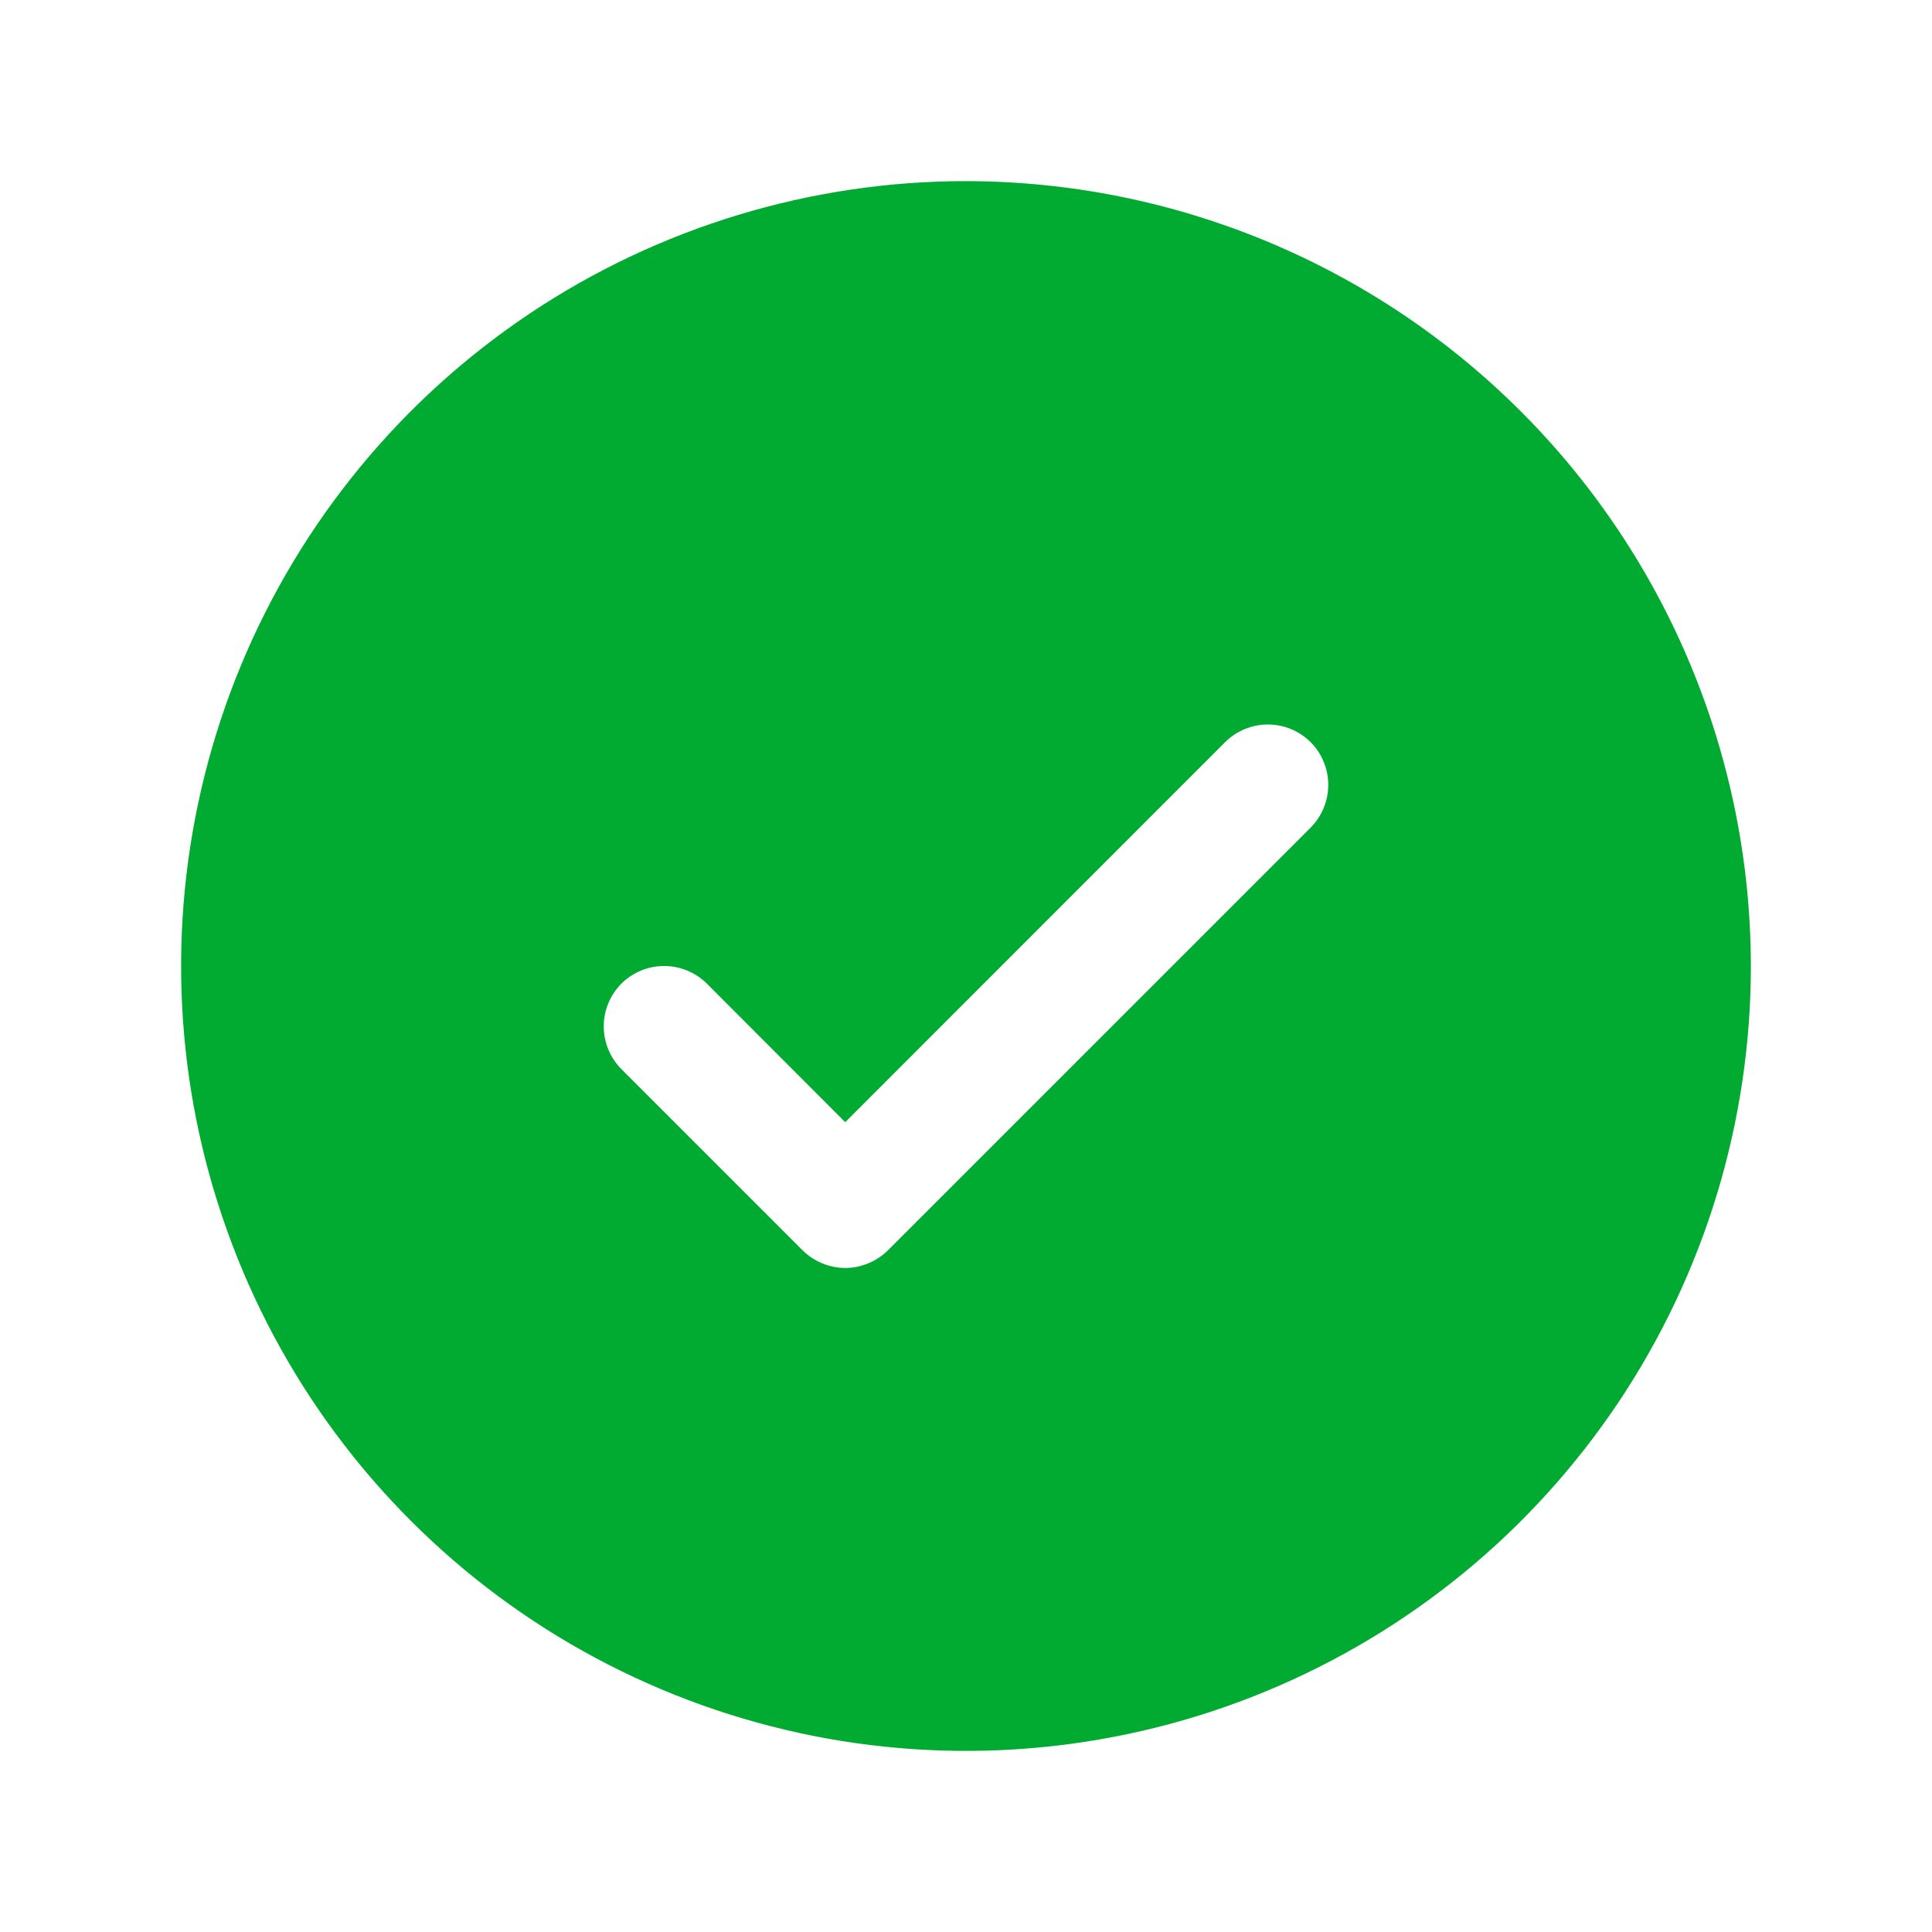
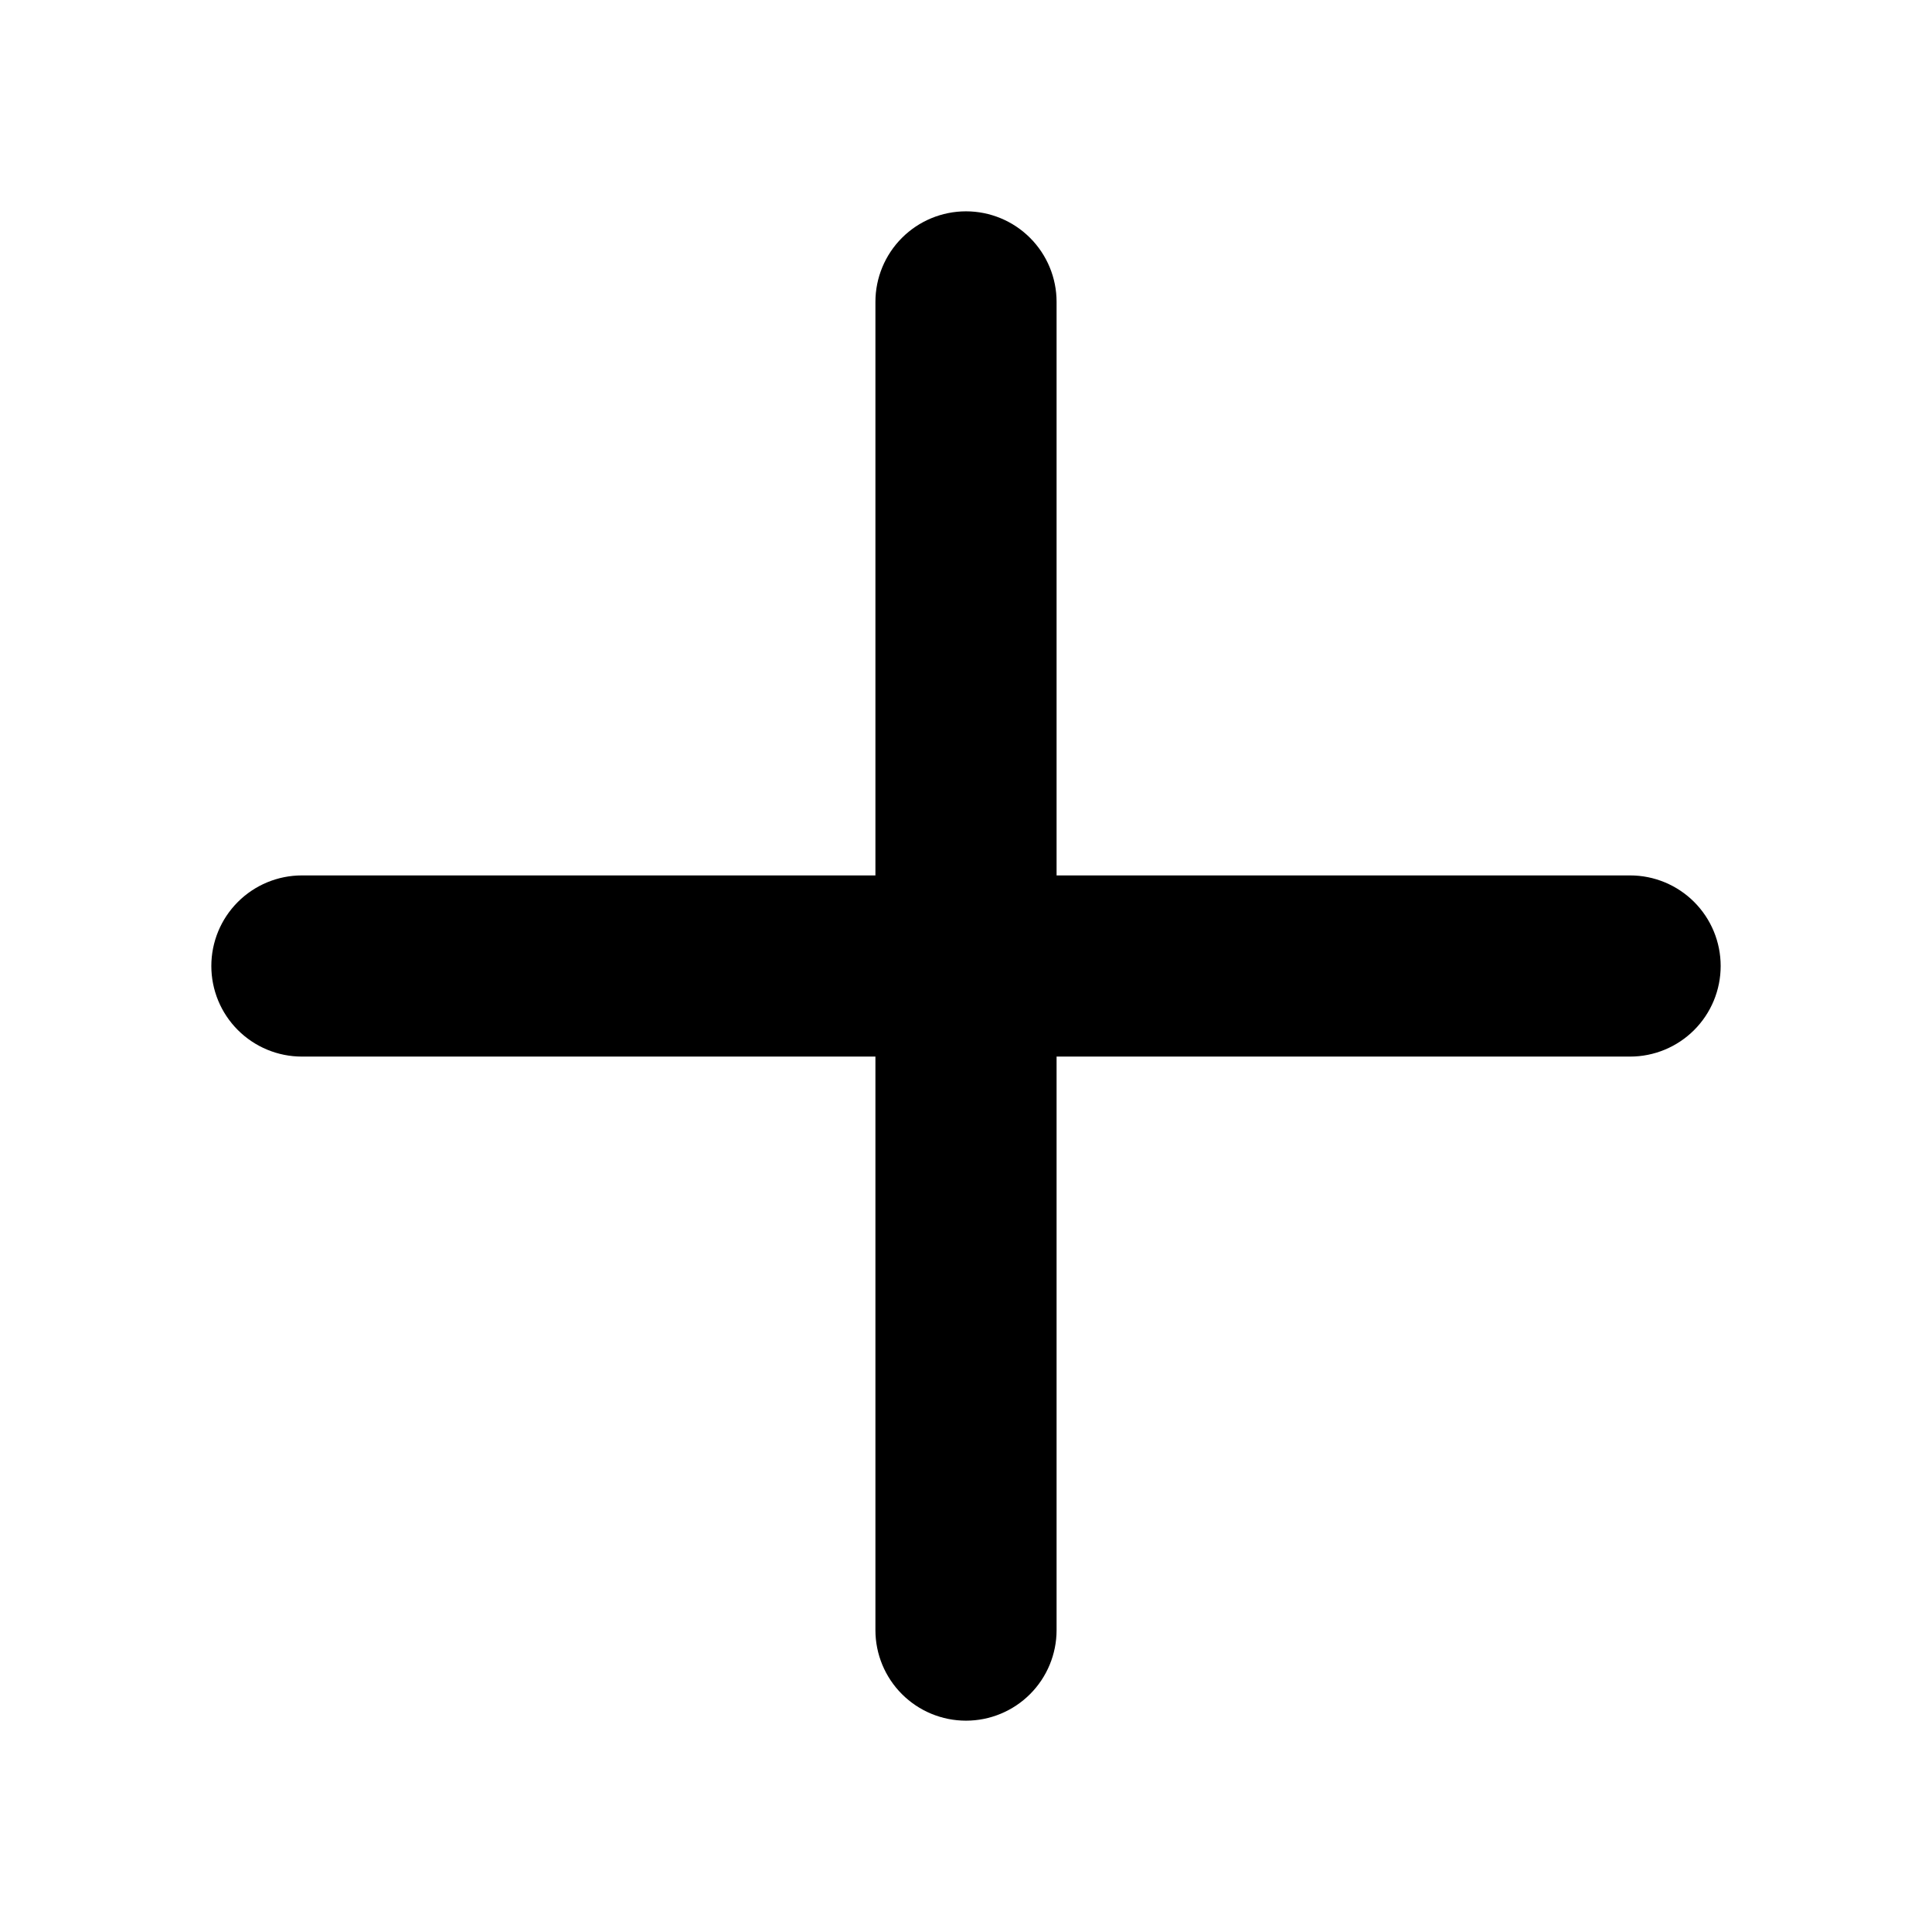
- <svg xmlns="http://www.w3.org/2000/svg" width="24" height="24" viewBox="0 0 24 24" fill="none">
-   <path d="M12 2.25C10.072 2.25 8.187 2.822 6.583 3.893C4.98 4.965 3.73 6.487 2.992 8.269C2.254 10.05 2.061 12.011 2.437 13.902C2.814 15.793 3.742 17.531 5.106 18.894C6.469 20.258 8.207 21.186 10.098 21.563C11.989 21.939 13.95 21.746 15.731 21.008C17.513 20.27 19.035 19.02 20.107 17.417C21.178 15.813 21.75 13.928 21.75 12C21.747 9.415 20.719 6.937 18.891 5.109C17.063 3.281 14.585 2.253 12 2.25ZM16.281 10.281L11.031 15.531C10.961 15.6 10.878 15.656 10.787 15.693C10.696 15.731 10.599 15.751 10.5 15.751C10.401 15.751 10.304 15.731 10.213 15.693C10.122 15.656 10.039 15.6 9.969 15.531L7.719 13.281C7.579 13.14 7.5 12.949 7.5 12.75C7.5 12.551 7.579 12.36 7.719 12.219C7.86 12.079 8.051 12 8.25 12C8.449 12 8.64 12.079 8.781 12.219L10.5 13.94L15.219 9.219C15.289 9.15 15.372 9.094 15.463 9.057C15.554 9.019 15.652 9 15.75 9C15.849 9 15.946 9.019 16.037 9.057C16.128 9.094 16.211 9.15 16.281 9.219C16.35 9.289 16.406 9.372 16.443 9.463C16.481 9.554 16.5 9.651 16.5 9.75C16.5 9.849 16.481 9.946 16.443 10.037C16.406 10.128 16.35 10.211 16.281 10.281Z" fill="#01AB31" />
+ <svg xmlns="http://www.w3.org/2000/svg" width="26" height="26" viewBox="0 0 26 26" fill="none">
+   <path d="M23.156 13C23.156 13.323 23.028 13.633 22.799 13.862C22.571 14.09 22.261 14.219 21.938 14.219H14.219V21.938C14.219 22.261 14.09 22.571 13.862 22.799C13.633 23.028 13.323 23.156 13 23.156C12.677 23.156 12.367 23.028 12.138 22.799C11.91 22.571 11.781 22.261 11.781 21.938V14.219H4.062C3.739 14.219 3.429 14.09 3.201 13.862C2.972 13.633 2.844 13.323 2.844 13C2.844 12.677 2.972 12.367 3.201 12.138C3.429 11.91 3.739 11.781 4.062 11.781H11.781V4.062C11.781 3.739 11.91 3.429 12.138 3.201C12.367 2.972 12.677 2.844 13 2.844C13.323 2.844 13.633 2.972 13.862 3.201C14.09 3.429 14.219 3.739 14.219 4.062V11.781H21.938C22.261 11.781 22.571 11.91 22.799 12.138C23.028 12.367 23.156 12.677 23.156 13Z" fill="black" />
</svg>
